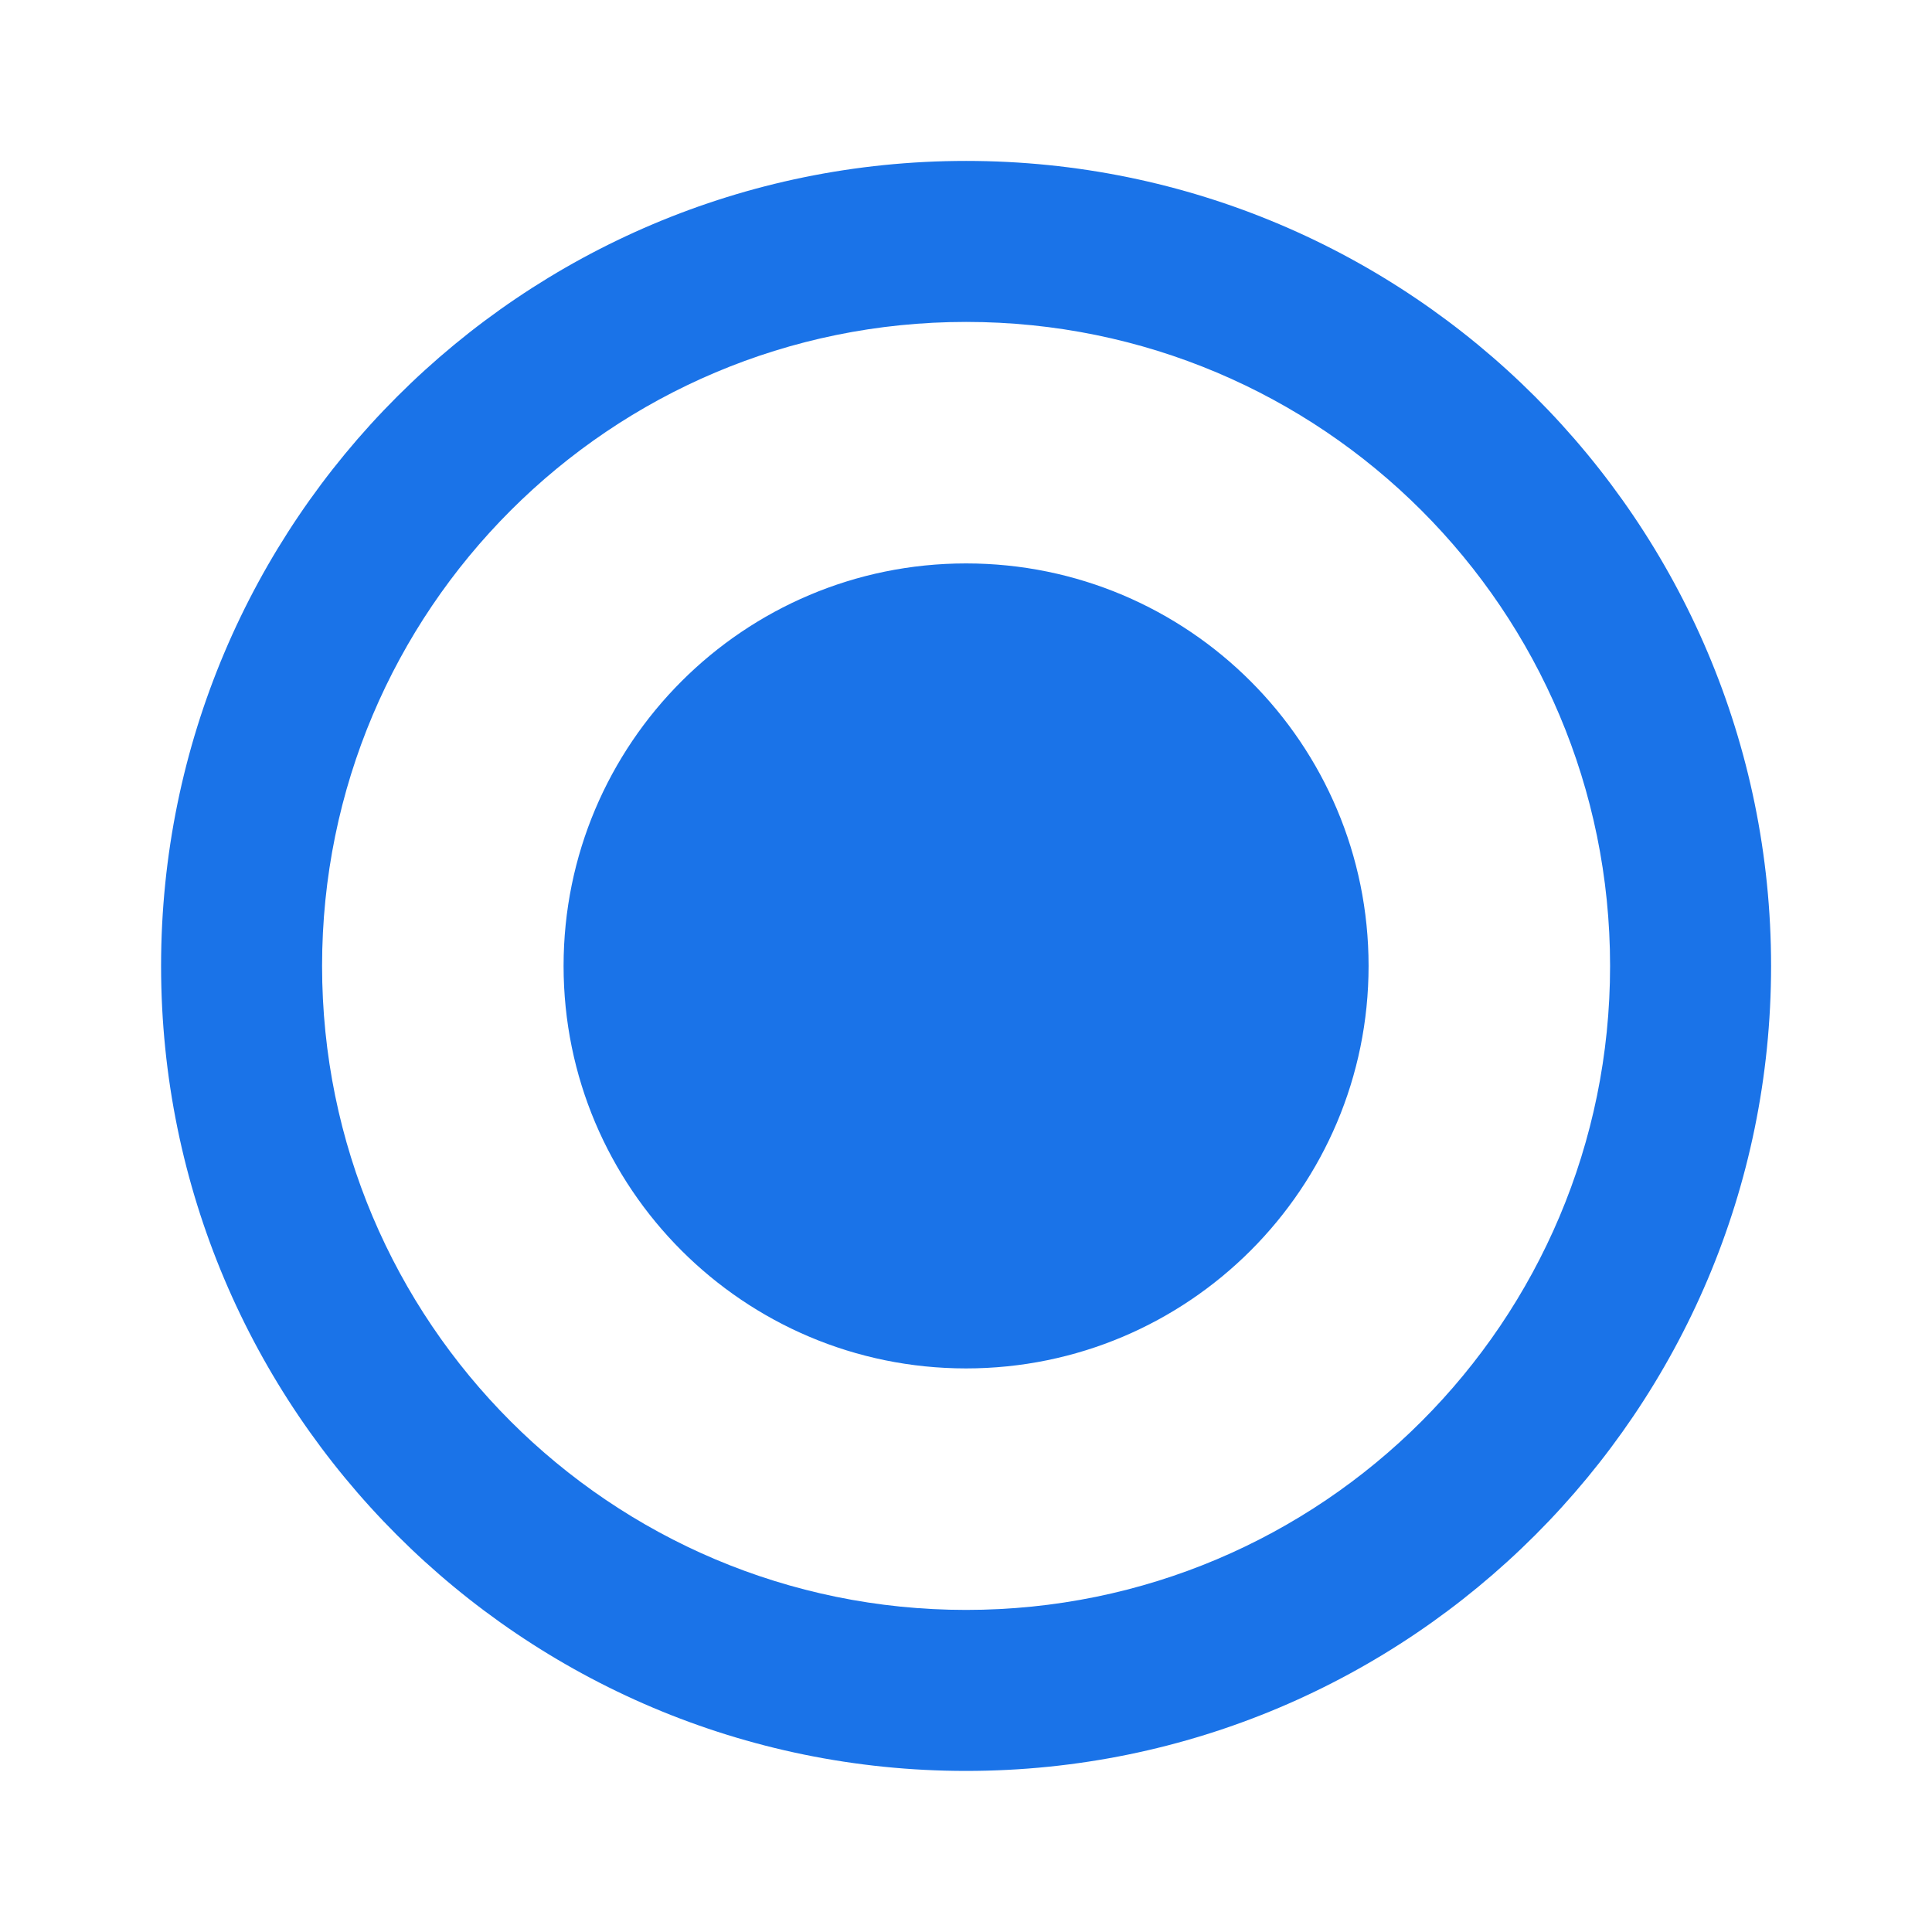
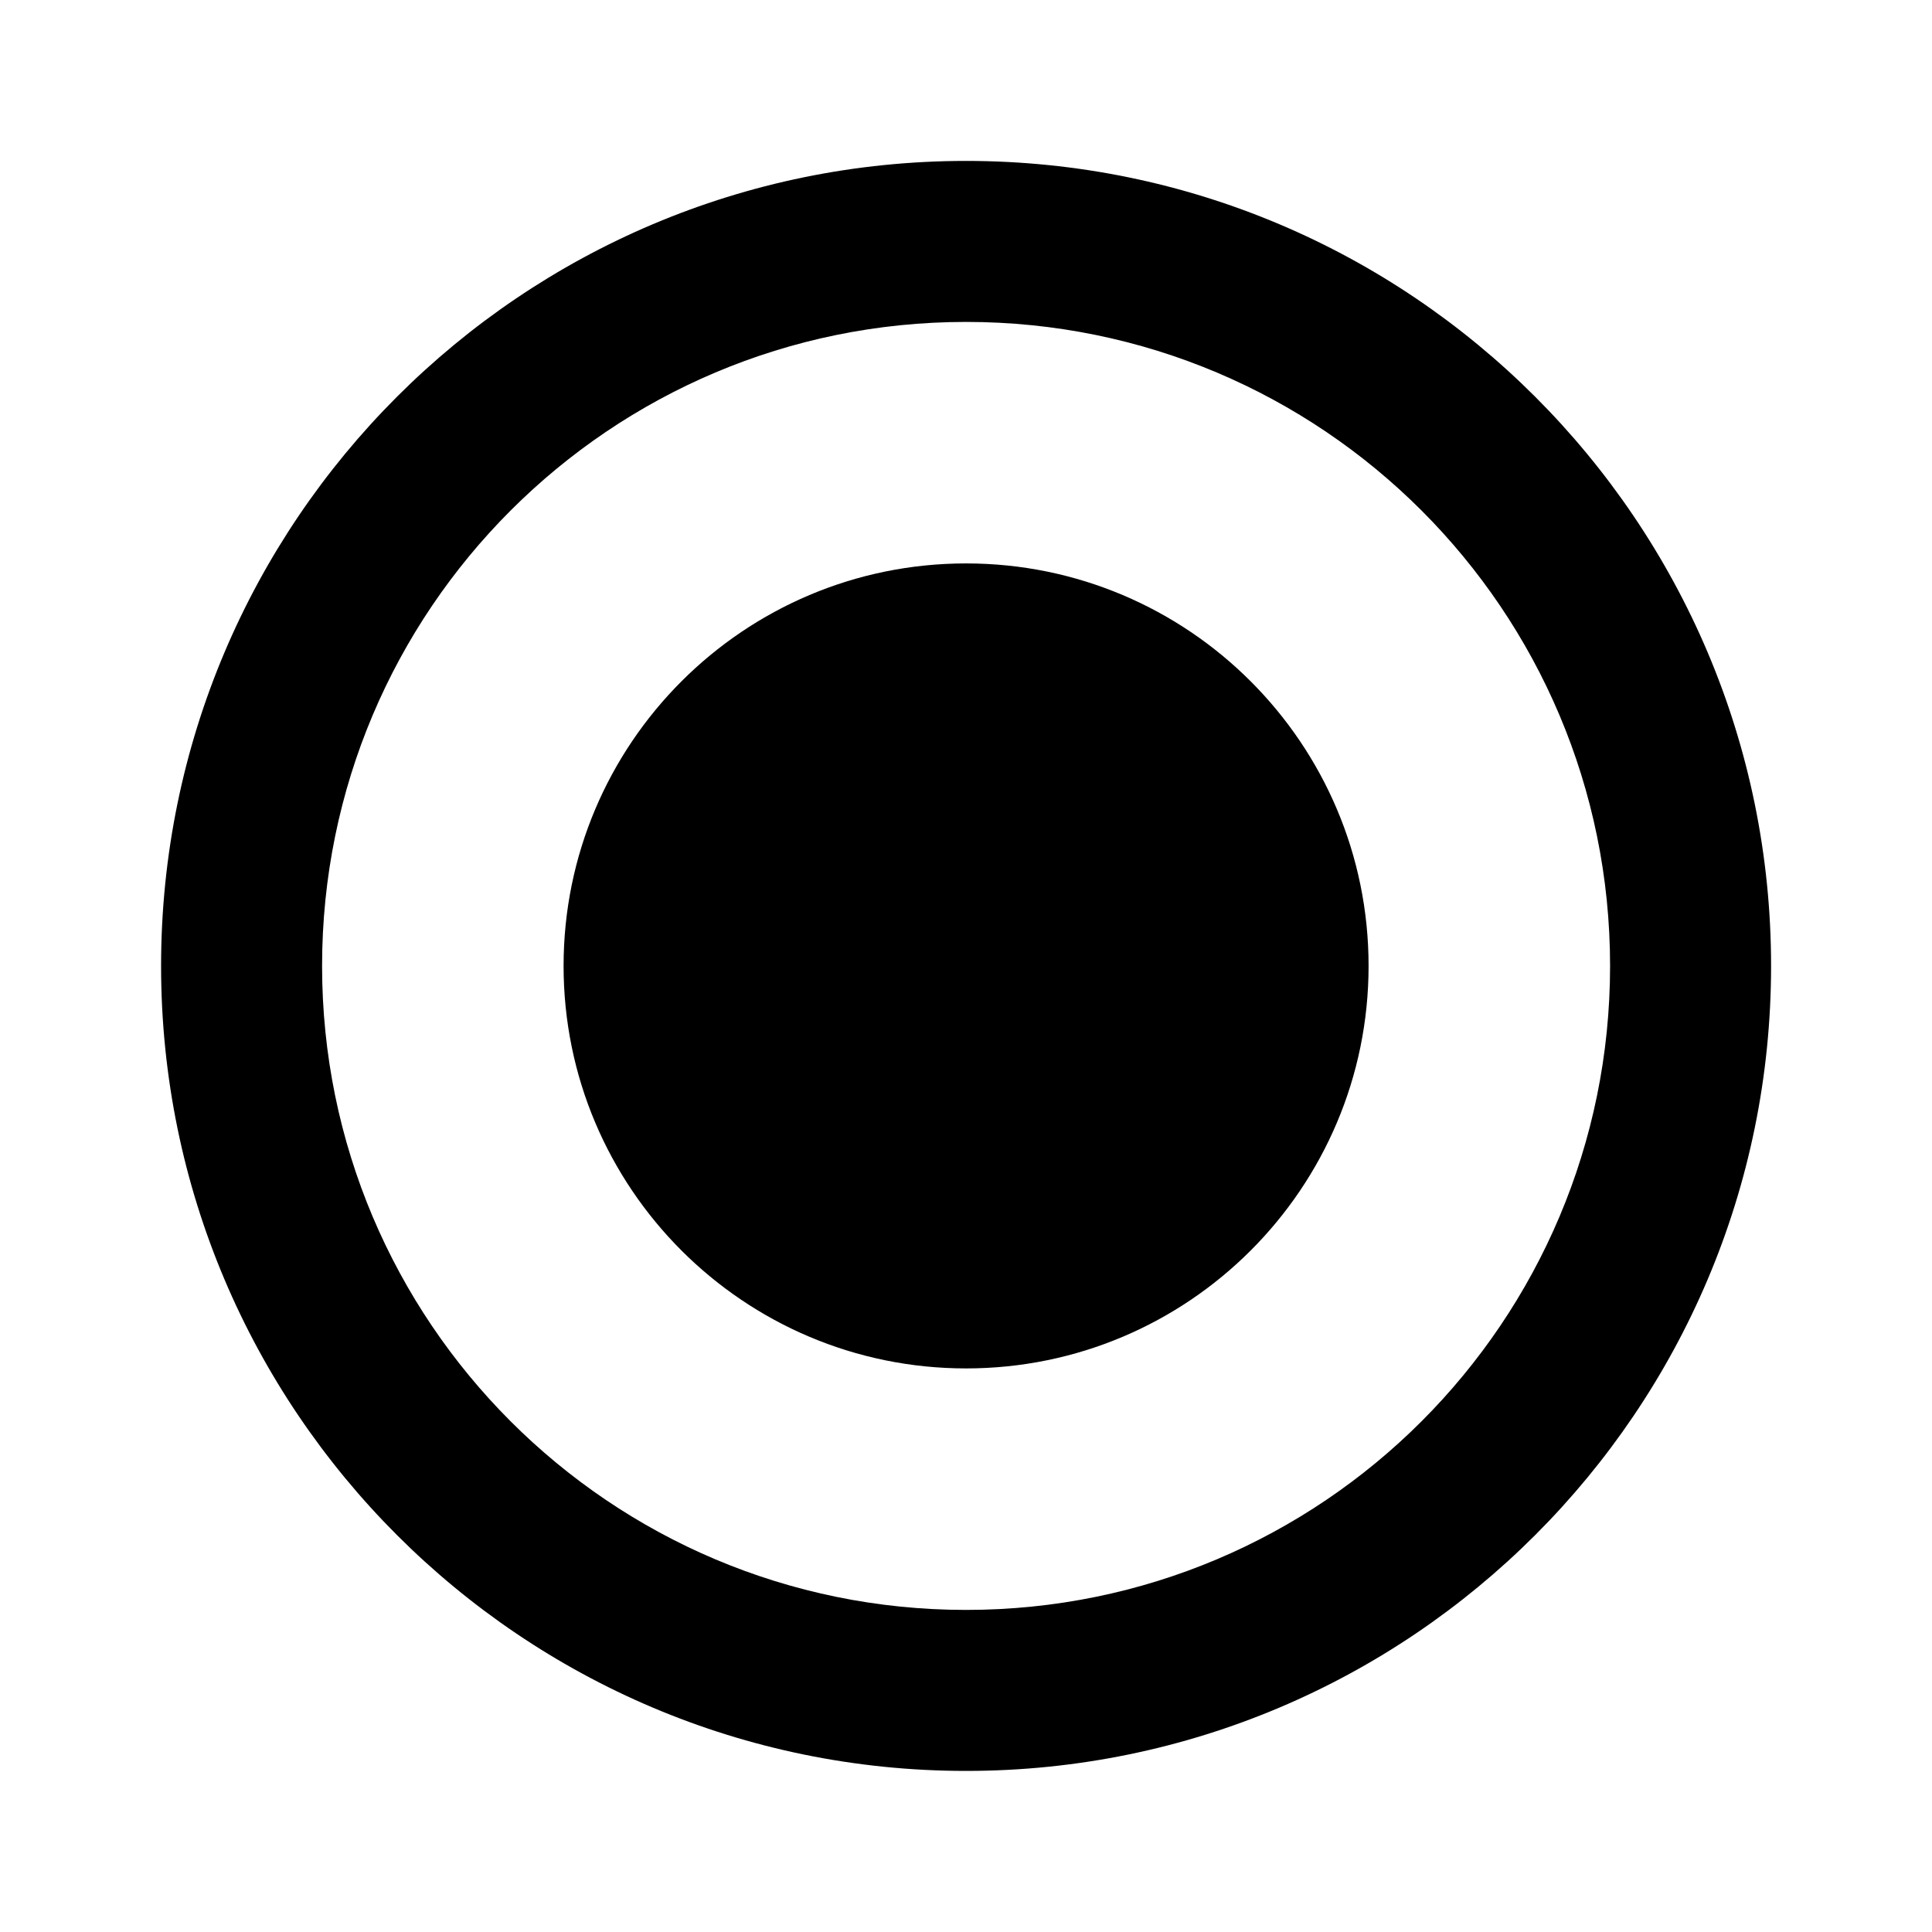
<svg xmlns="http://www.w3.org/2000/svg" fill="none" height="24" viewBox="0 0 24 24" width="24">
-   <path clip-rule="evenodd" d="m12.001 1.999c-5.52 0-10 4.48-10 10s4.48 10 10 10c5.52 0 10-4.48 10-10s-4.48-10-10-10zm-0 18c-4.42 0-8-3.58-8-8 0-4.42 3.58-8 8-8 4.42 0 8 3.58 8 8 0 4.42-3.58 8-8 8zm-5-8c0-2.761 2.239-5 5-5 2.761 0 5 2.239 5 5 0 2.761-2.239 5-5 5-2.761 0-5-2.239-5-5z" fill="#1a73e8" fill-rule="evenodd" />
+   <path clip-rule="evenodd" d="m12.001 1.999c-5.52 0-10 4.48-10 10s4.48 10 10 10c5.52 0 10-4.48 10-10s-4.48-10-10-10zm-0 18c-4.42 0-8-3.58-8-8 0-4.42 3.58-8 8-8 4.42 0 8 3.58 8 8 0 4.42-3.58 8-8 8zm-5-8c0-2.761 2.239-5 5-5 2.761 0 5 2.239 5 5 0 2.761-2.239 5-5 5-2.761 0-5-2.239-5-5z" fill="currentColor" fill-rule="evenodd" />
</svg>
